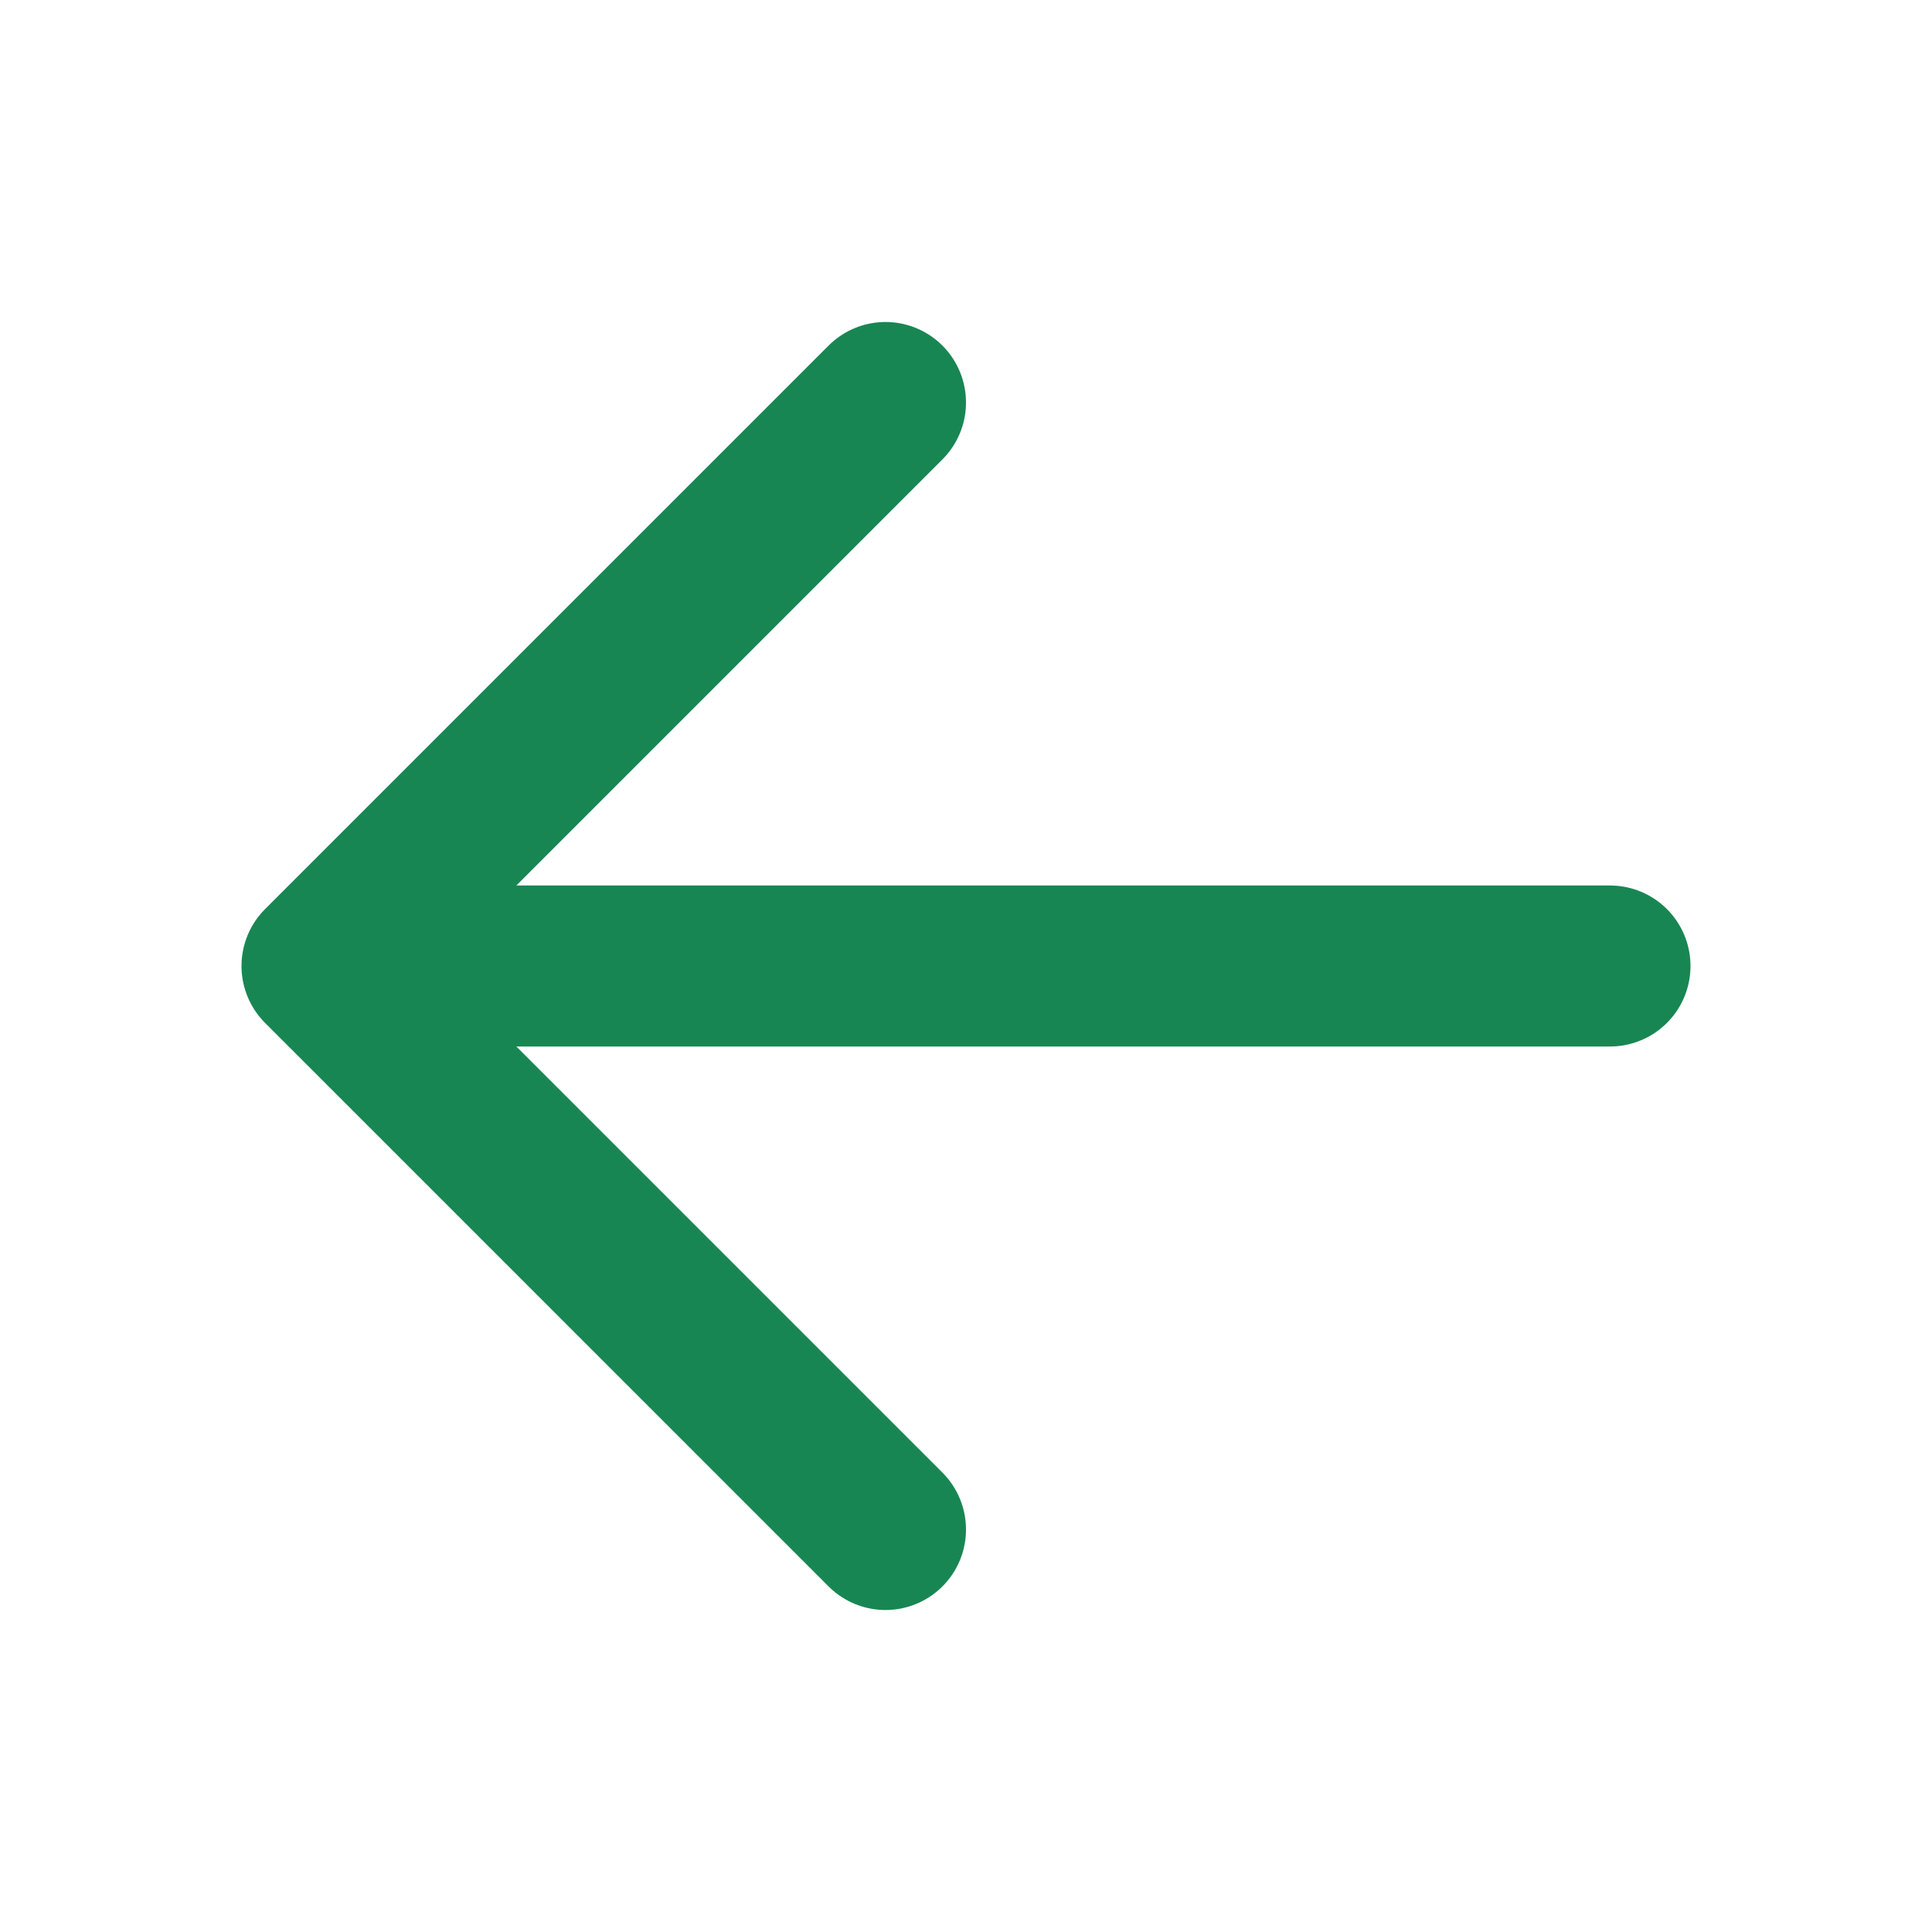
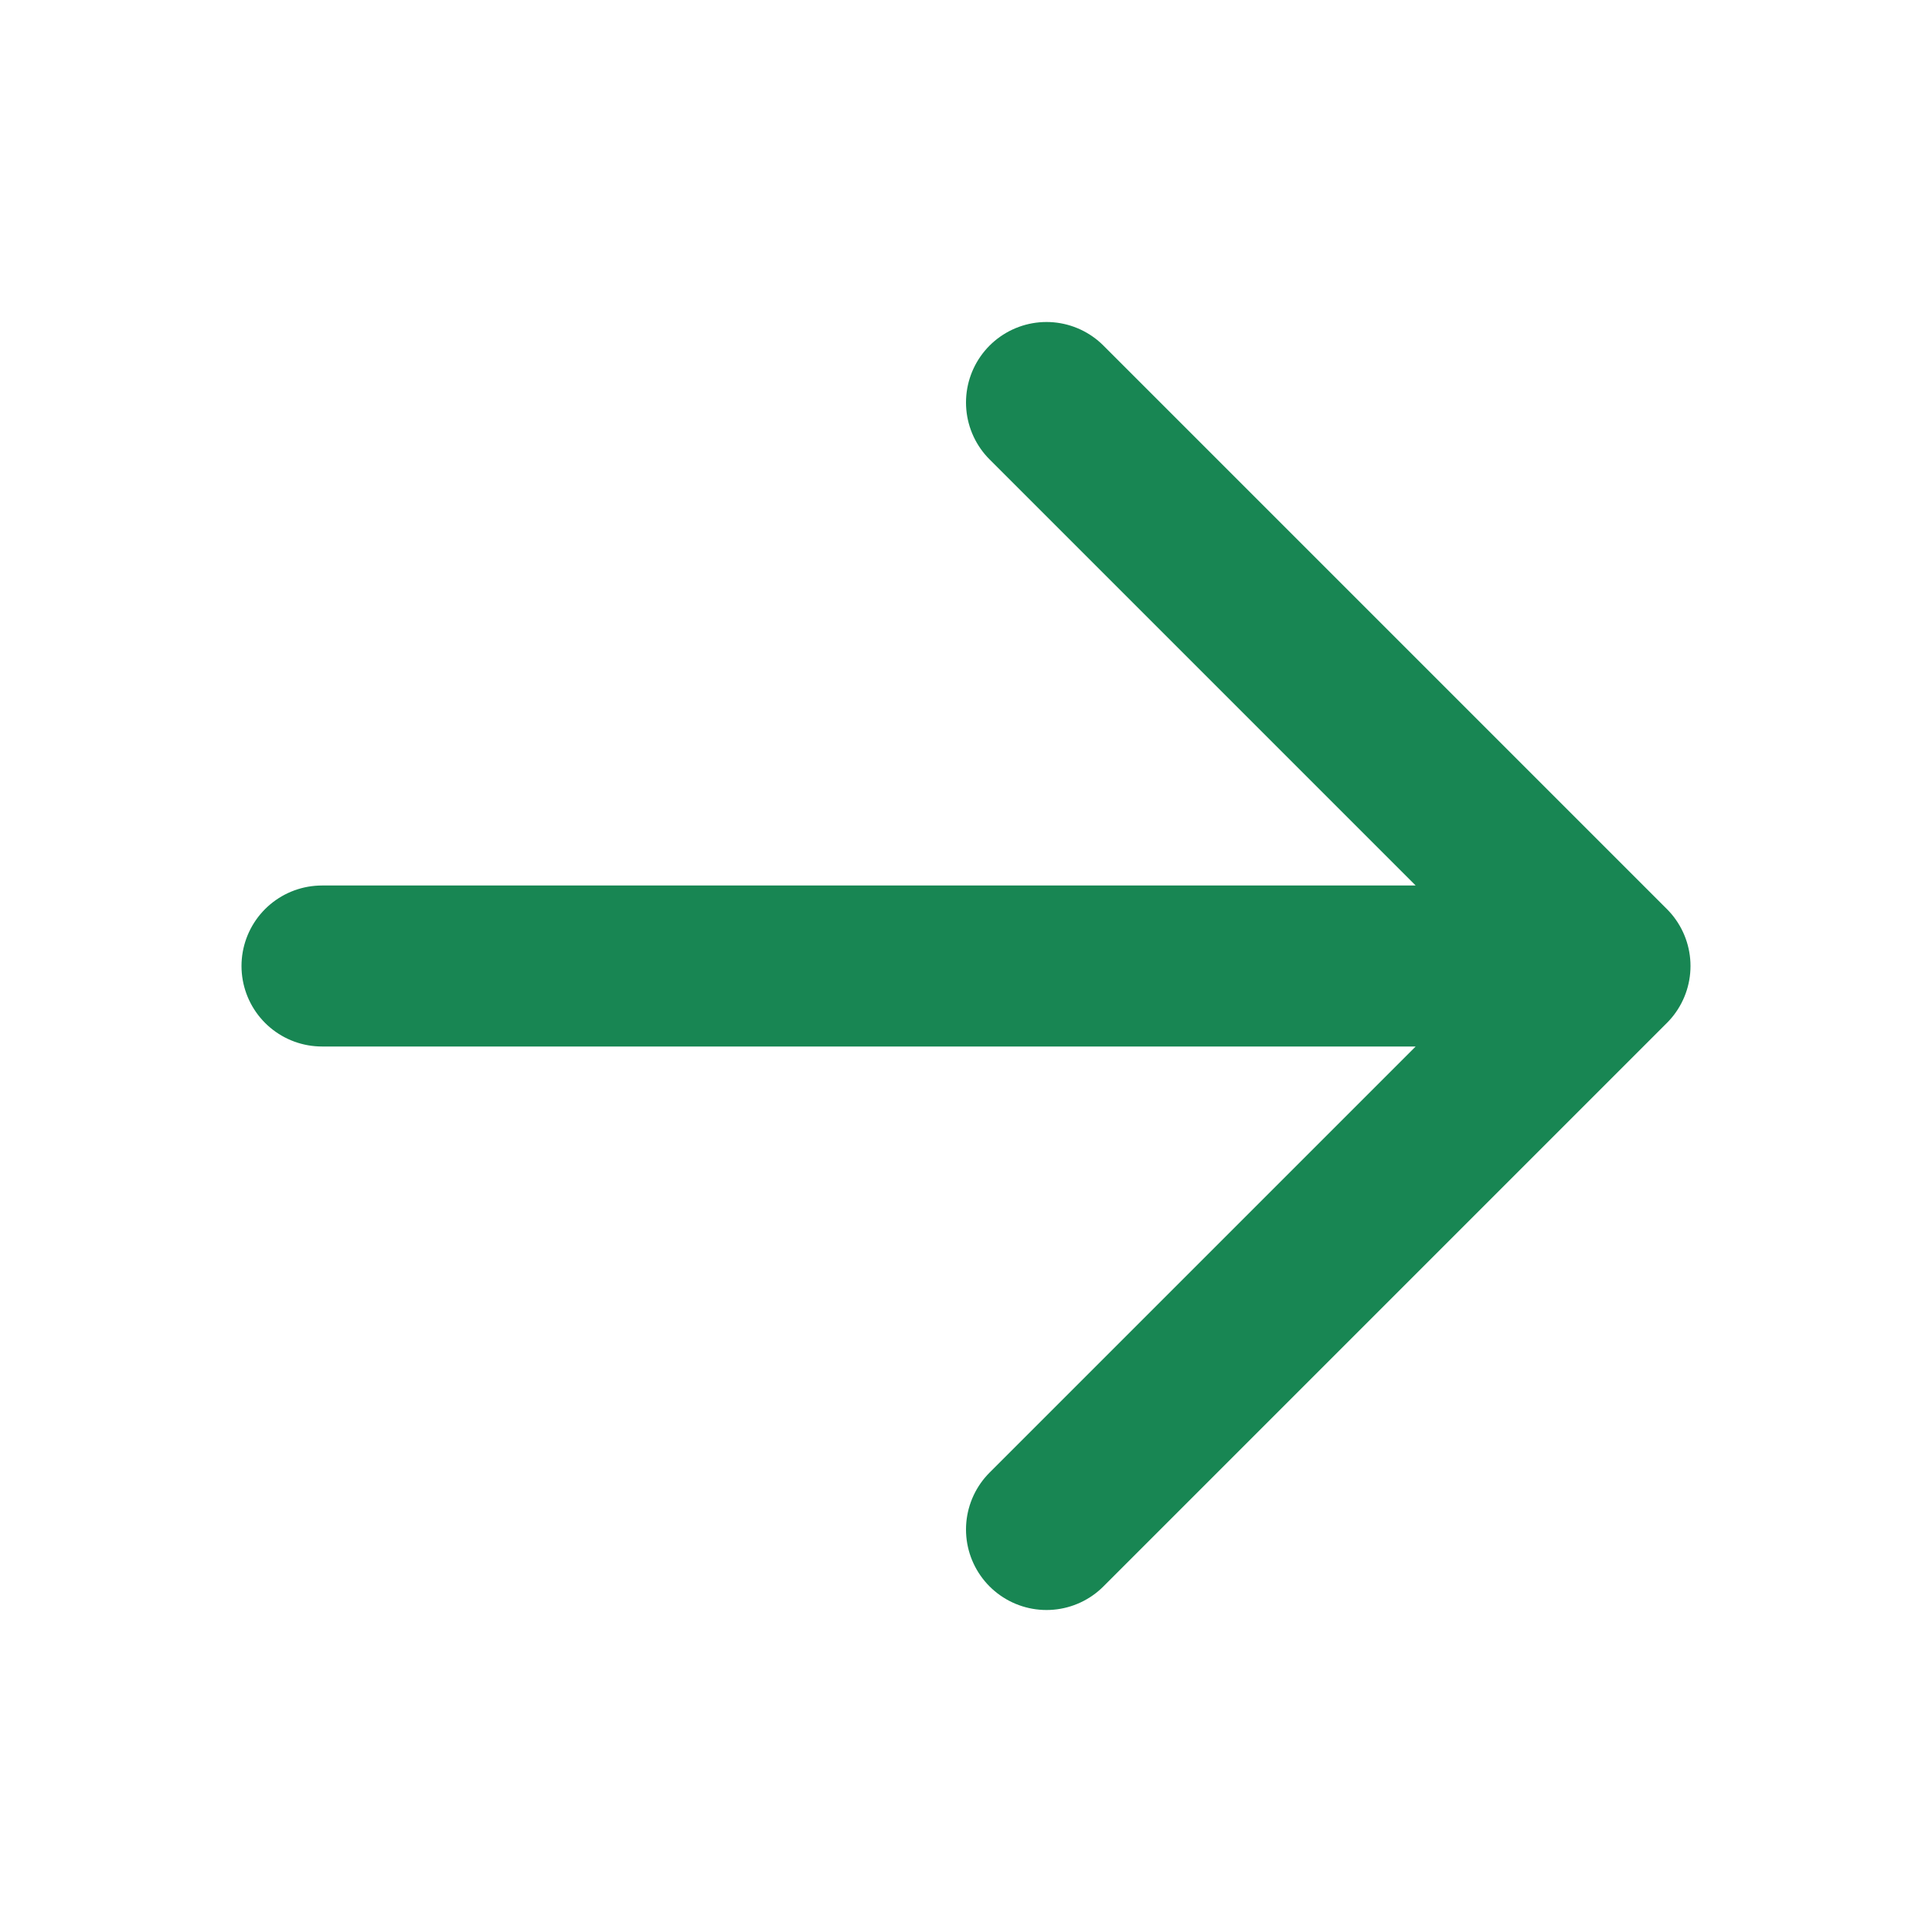
<svg xmlns="http://www.w3.org/2000/svg" width="18" height="18" viewBox="0 0 18 18" fill="none">
-   <path d="M15 9H3M8.25 14.25L3 9L8.25 3.75" stroke-width="1.5" stroke-linecap="round" stroke-linejoin="round" stroke="#188653" />
+   <path d="M3 9H15M9.75 14.25L15 9L9.75 3.75" stroke-width="1.5" stroke-linecap="round" stroke-linejoin="round" stroke="#188653" />
</svg>
